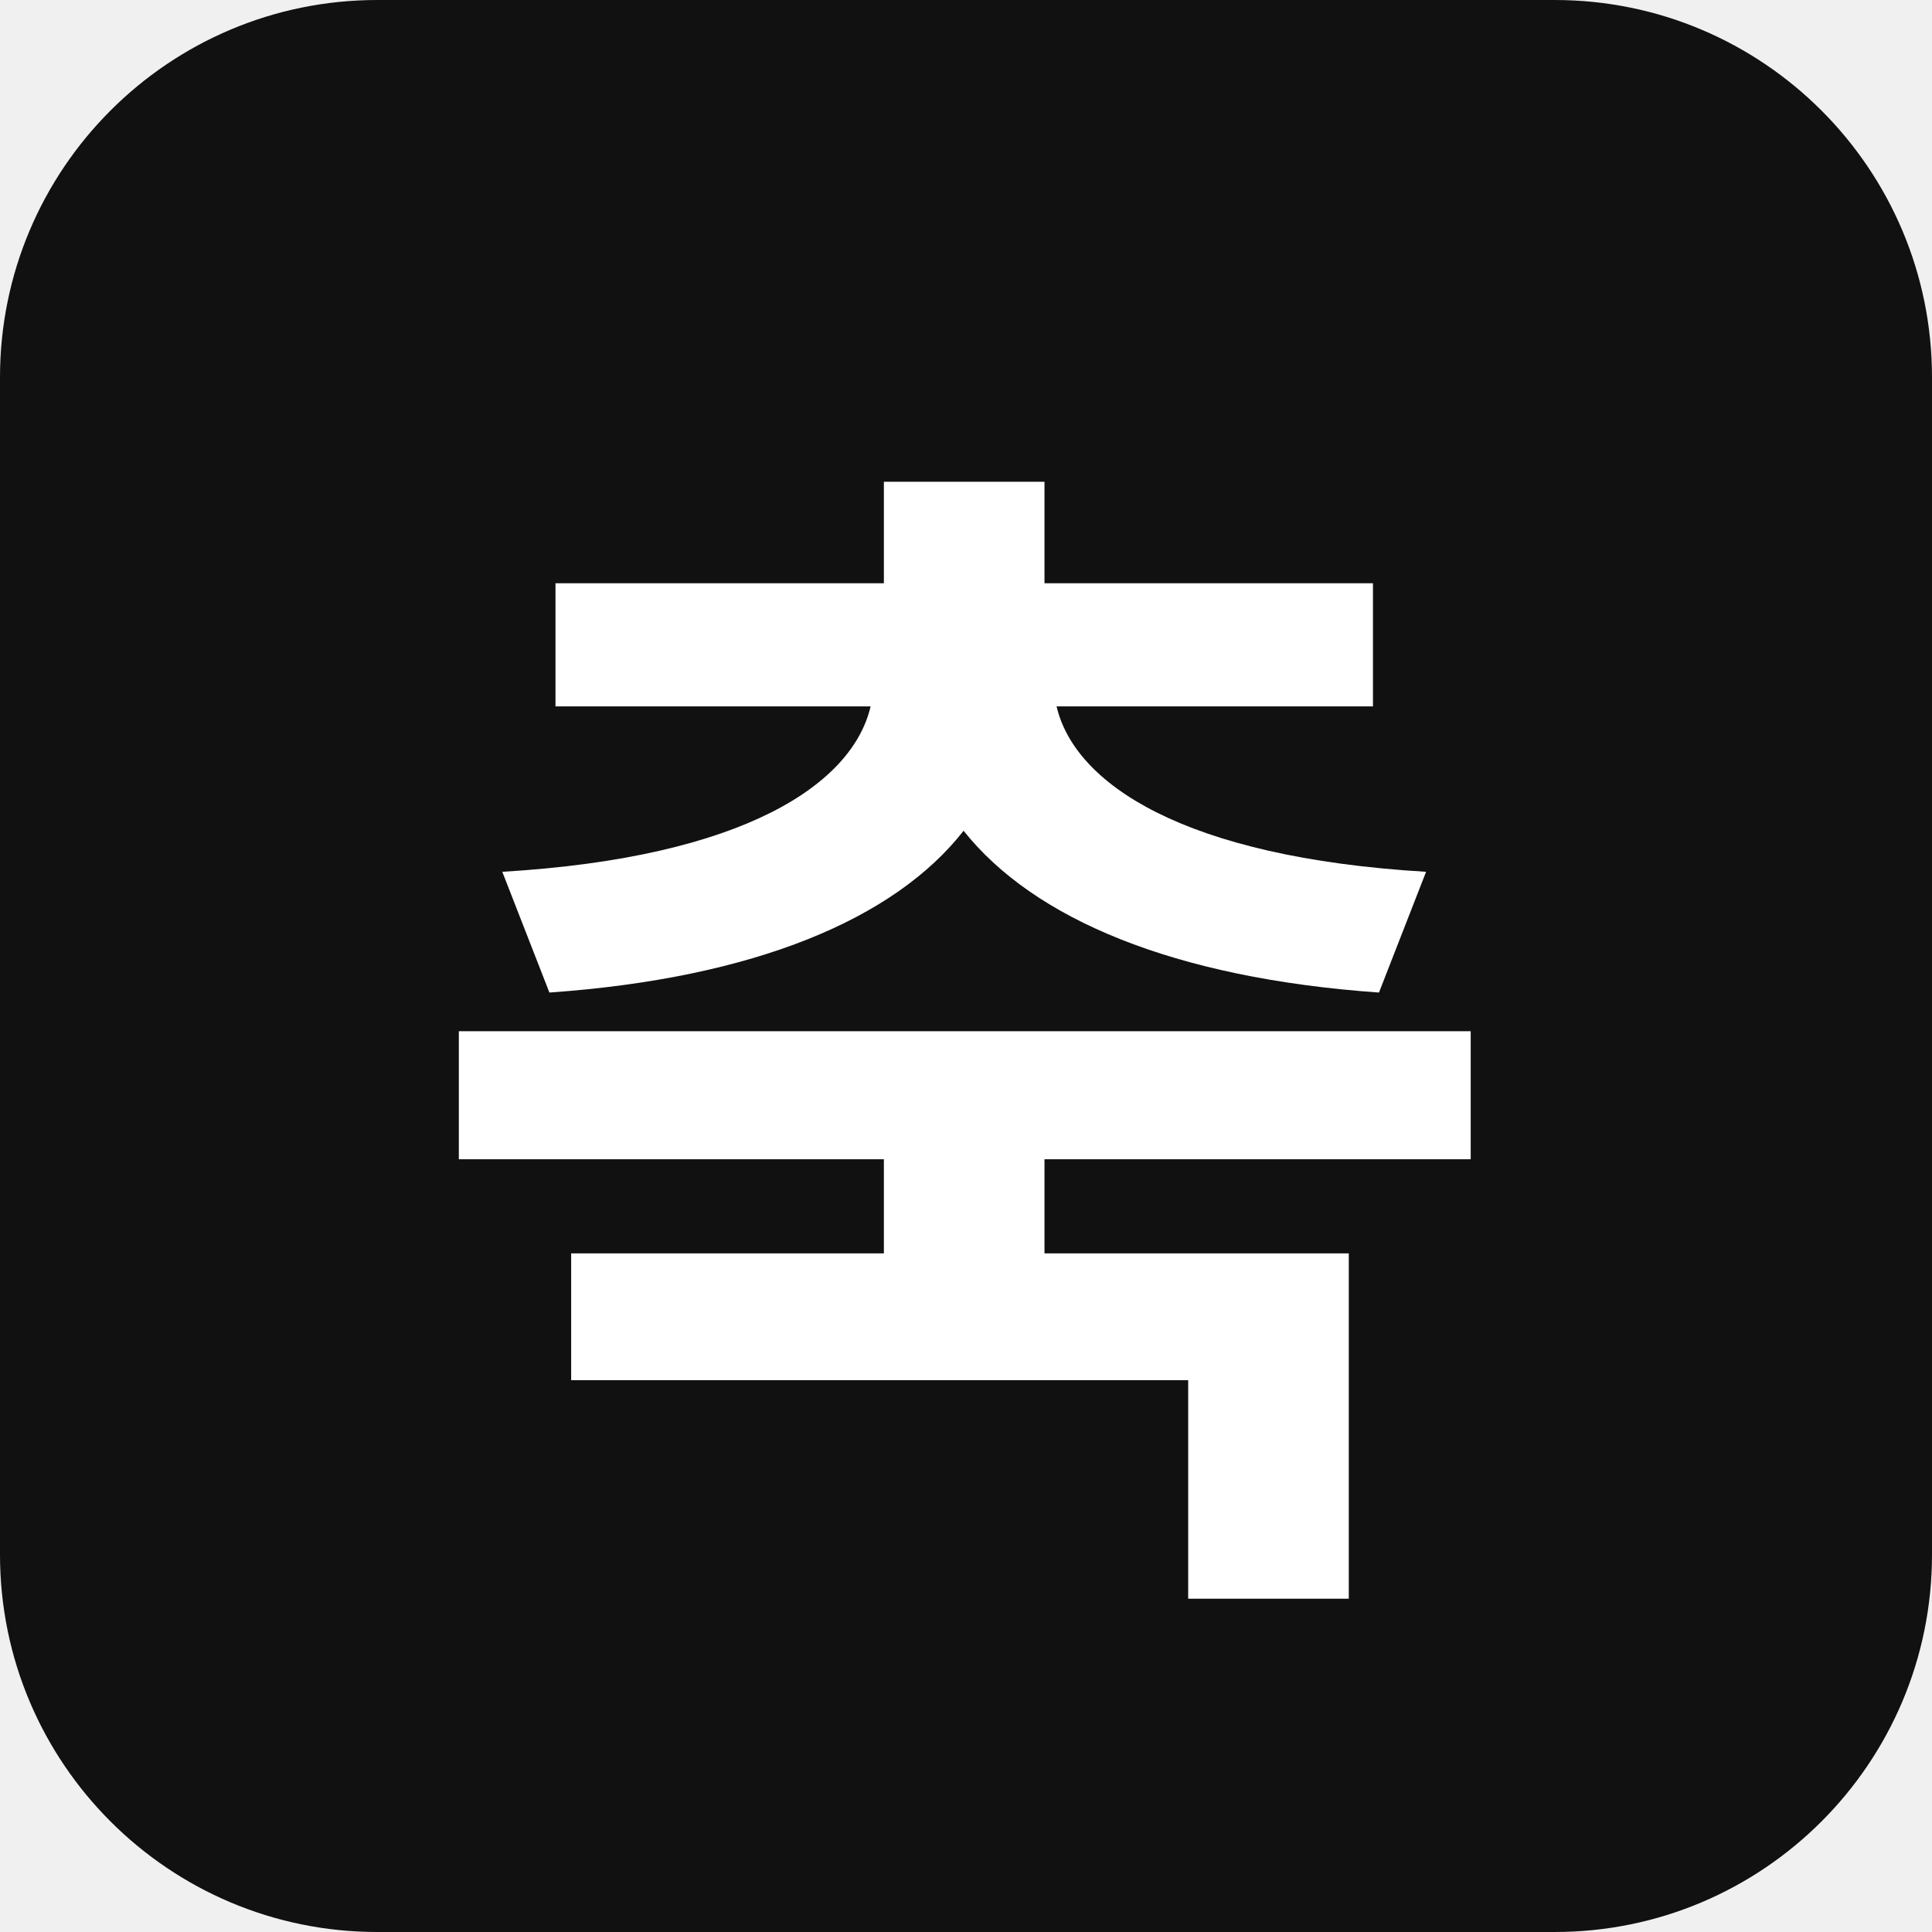
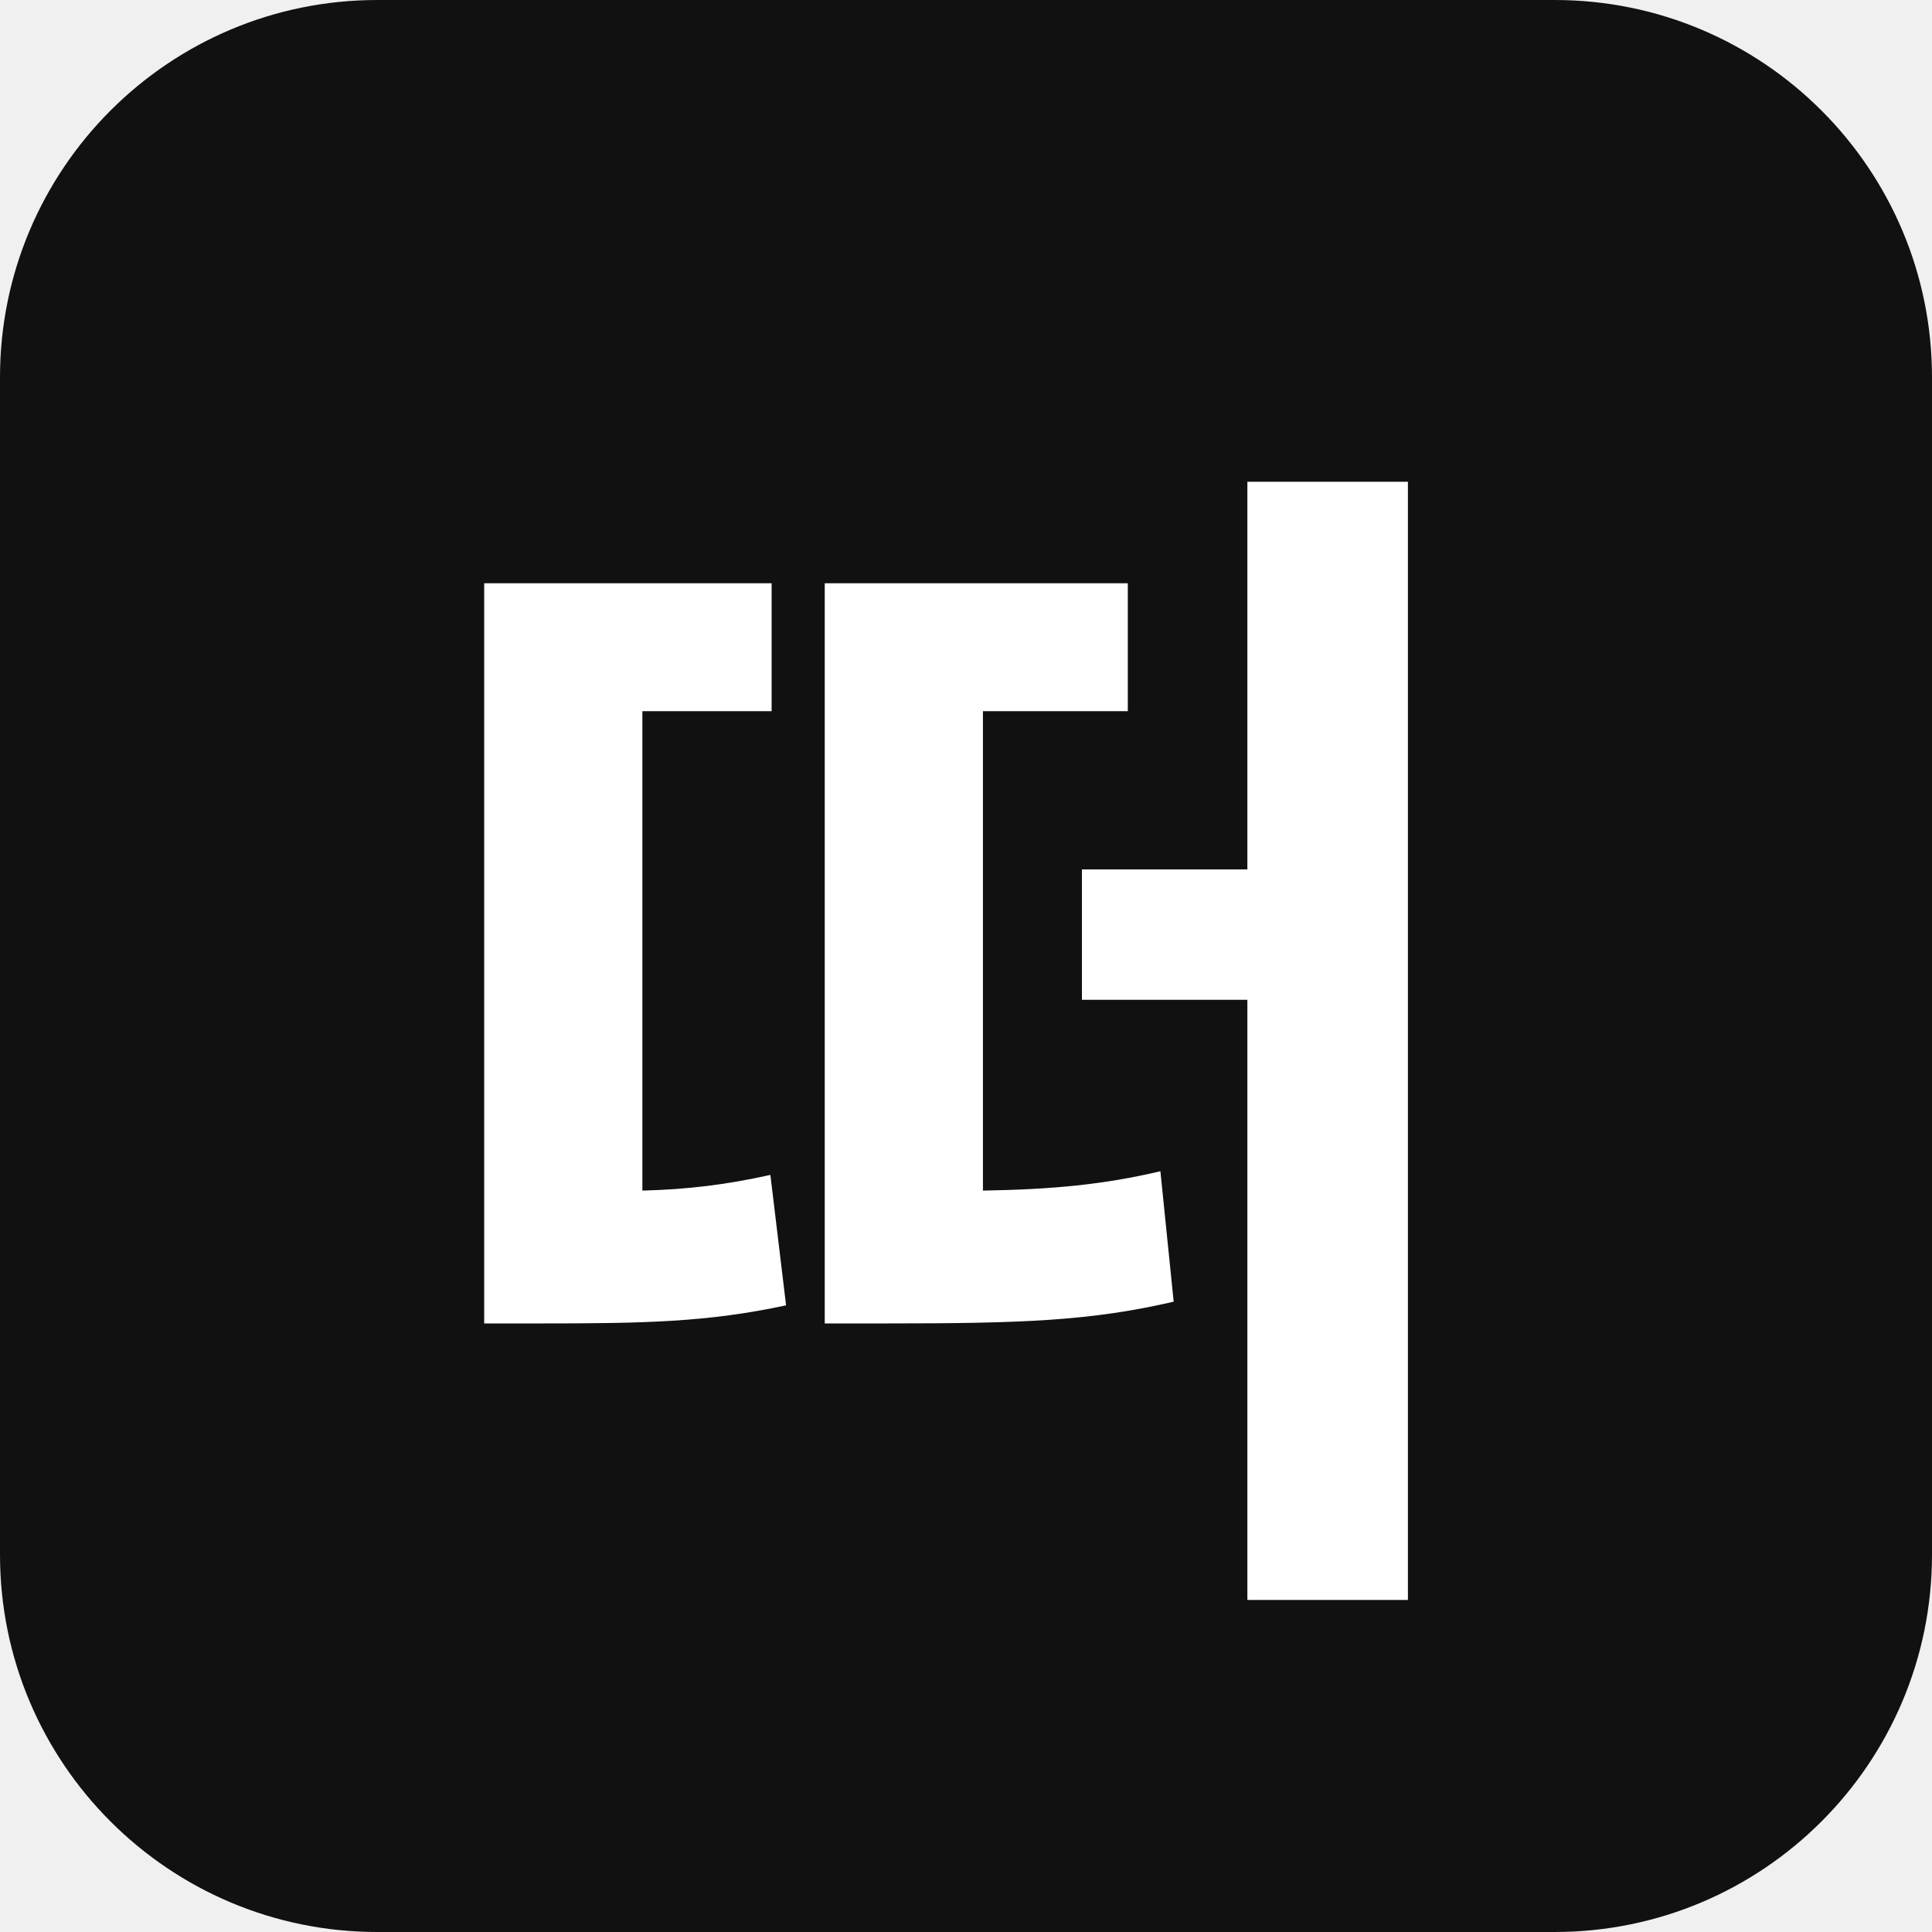
<svg xmlns="http://www.w3.org/2000/svg" viewBox="0 0 512 512" width="512" height="512">
  <rect width="512" height="512" rx="100" fill="#111111" />
-   <text x="256" y="256" text-anchor="middle" dominant-baseline="central" font-family="'Apple SD Gothic Neo', 'Malgun Gothic', 'Noto Sans KR', sans-serif" font-weight="900" font-size="320" fill="#FFFFFF">축</text>
+   <text x="256" y="256" text-anchor="middle" dominant-baseline="central" font-family="'Apple SD Gothic Neo', 'Malgun Gothic', 'Noto Sans KR', sans-serif" font-weight="900" font-size="320" fill="#FFFFFF">떠</text>
</svg>
